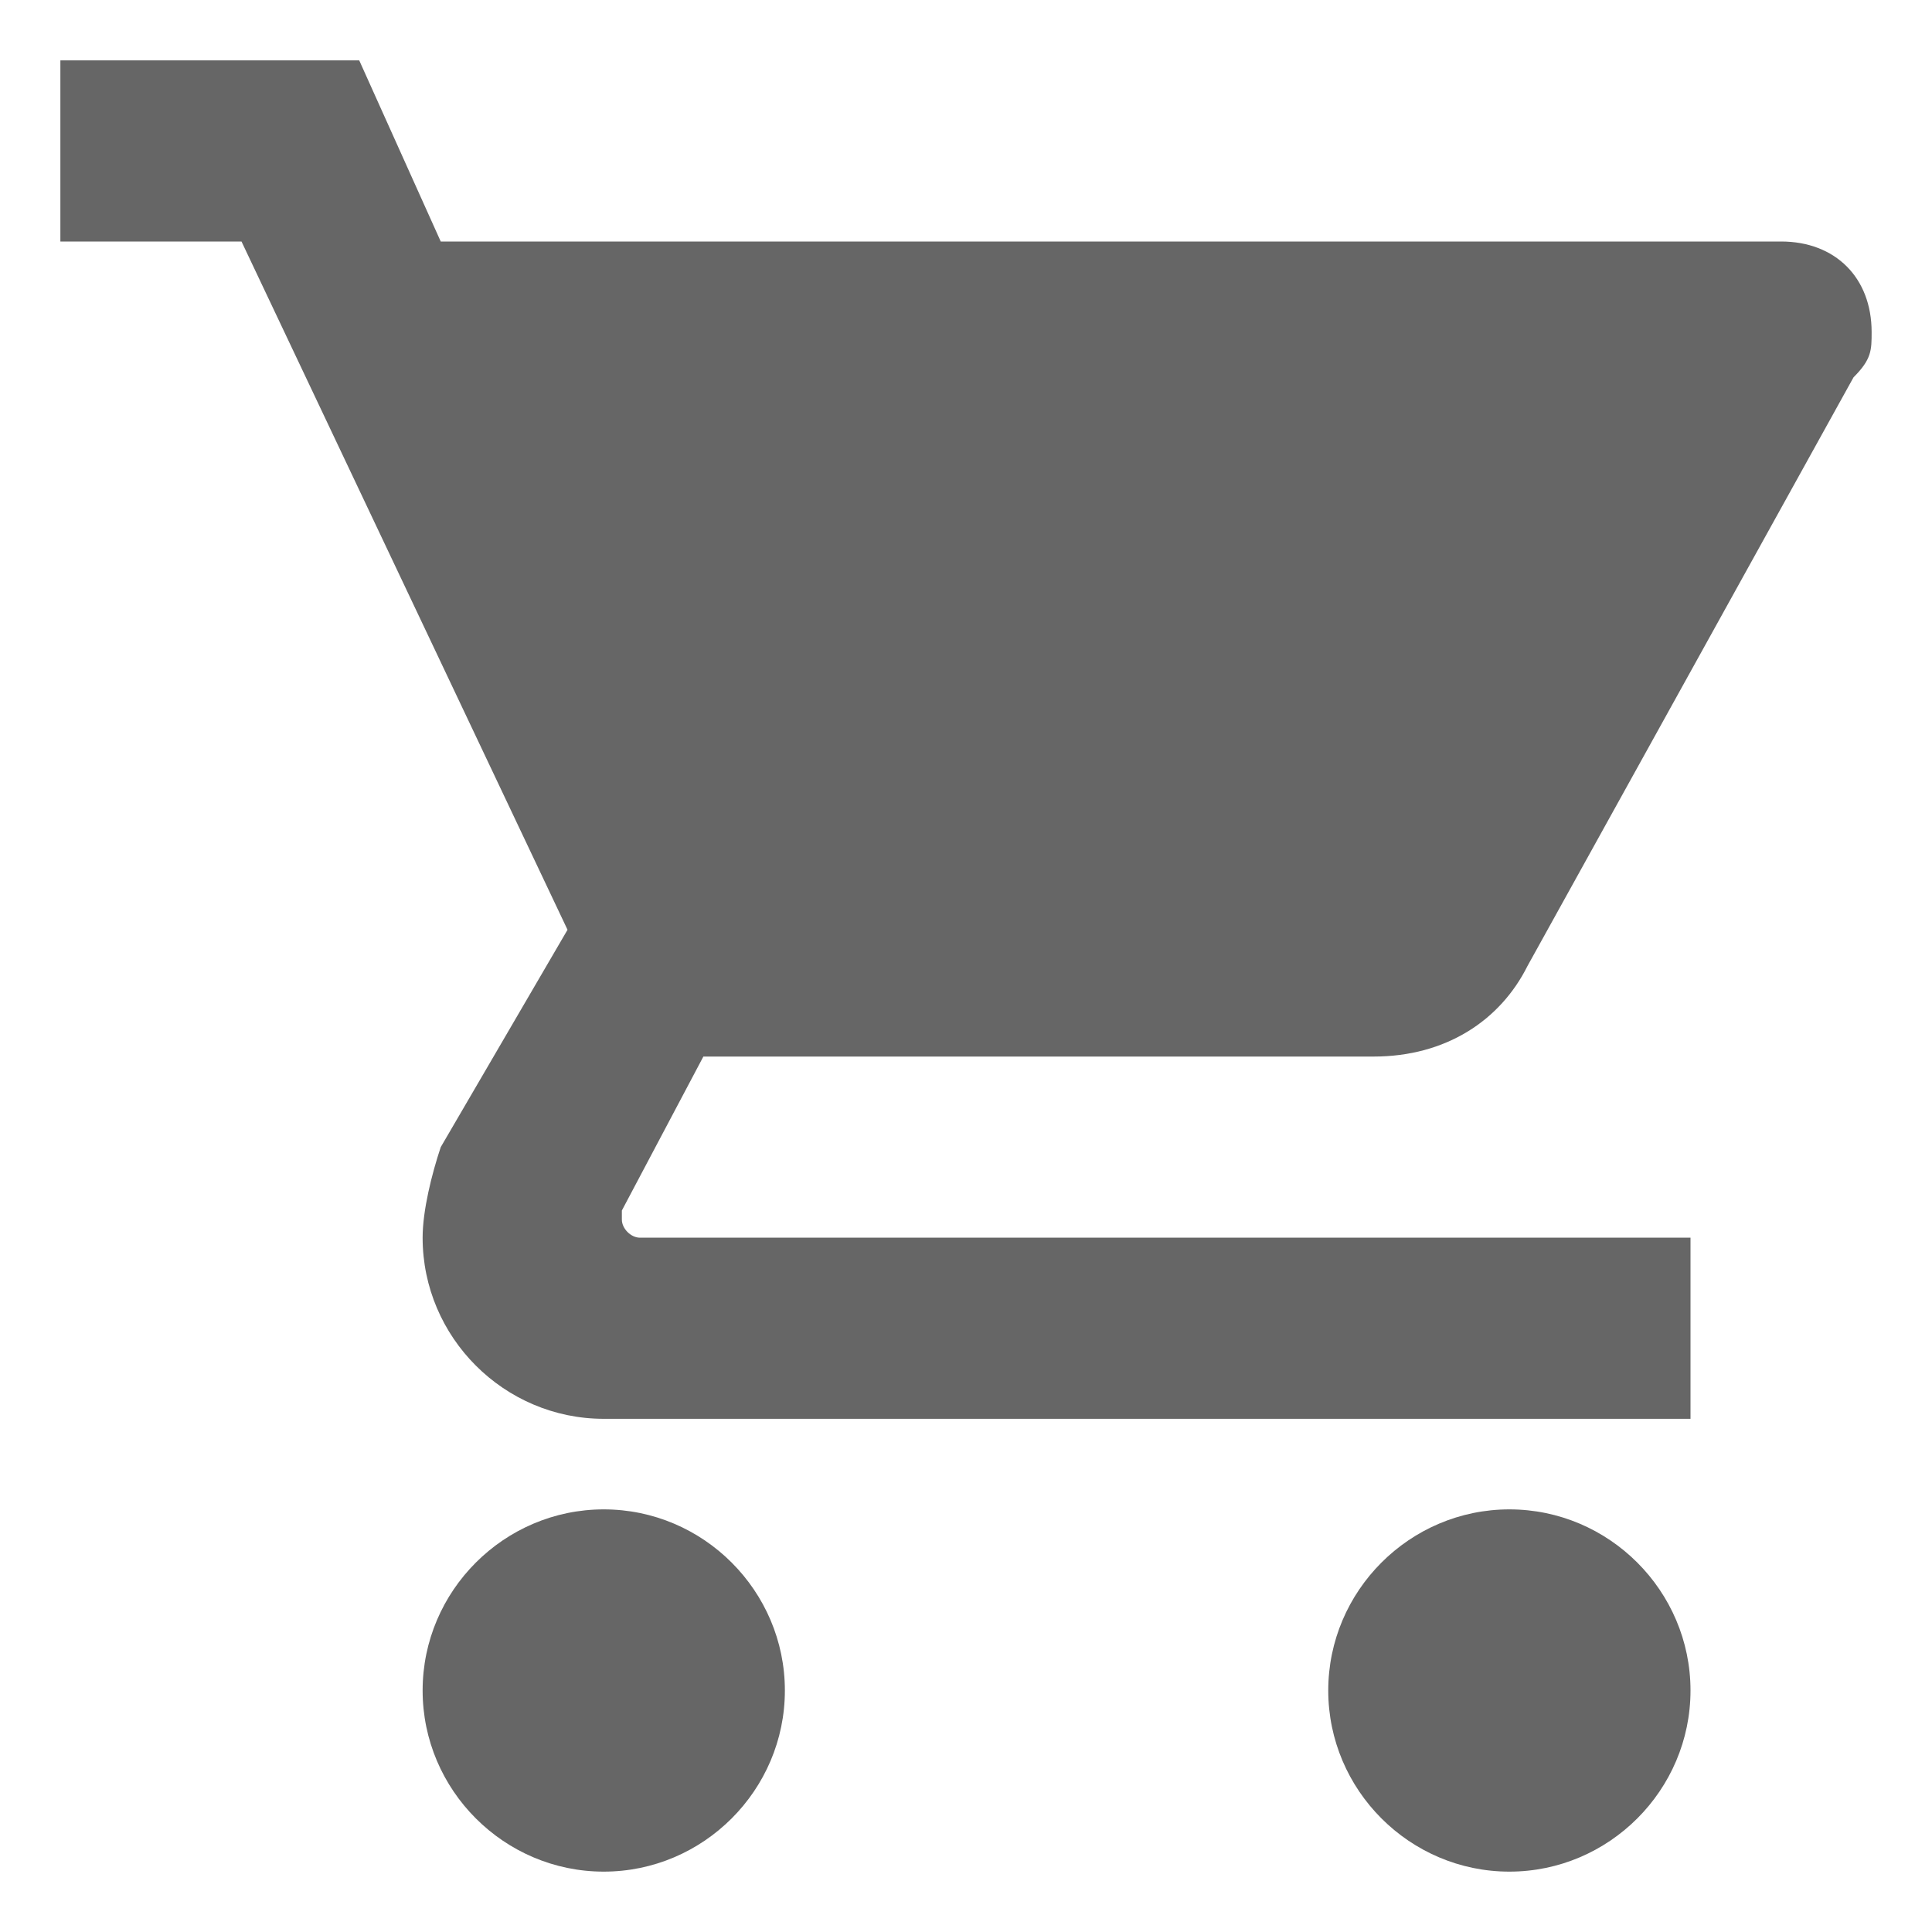
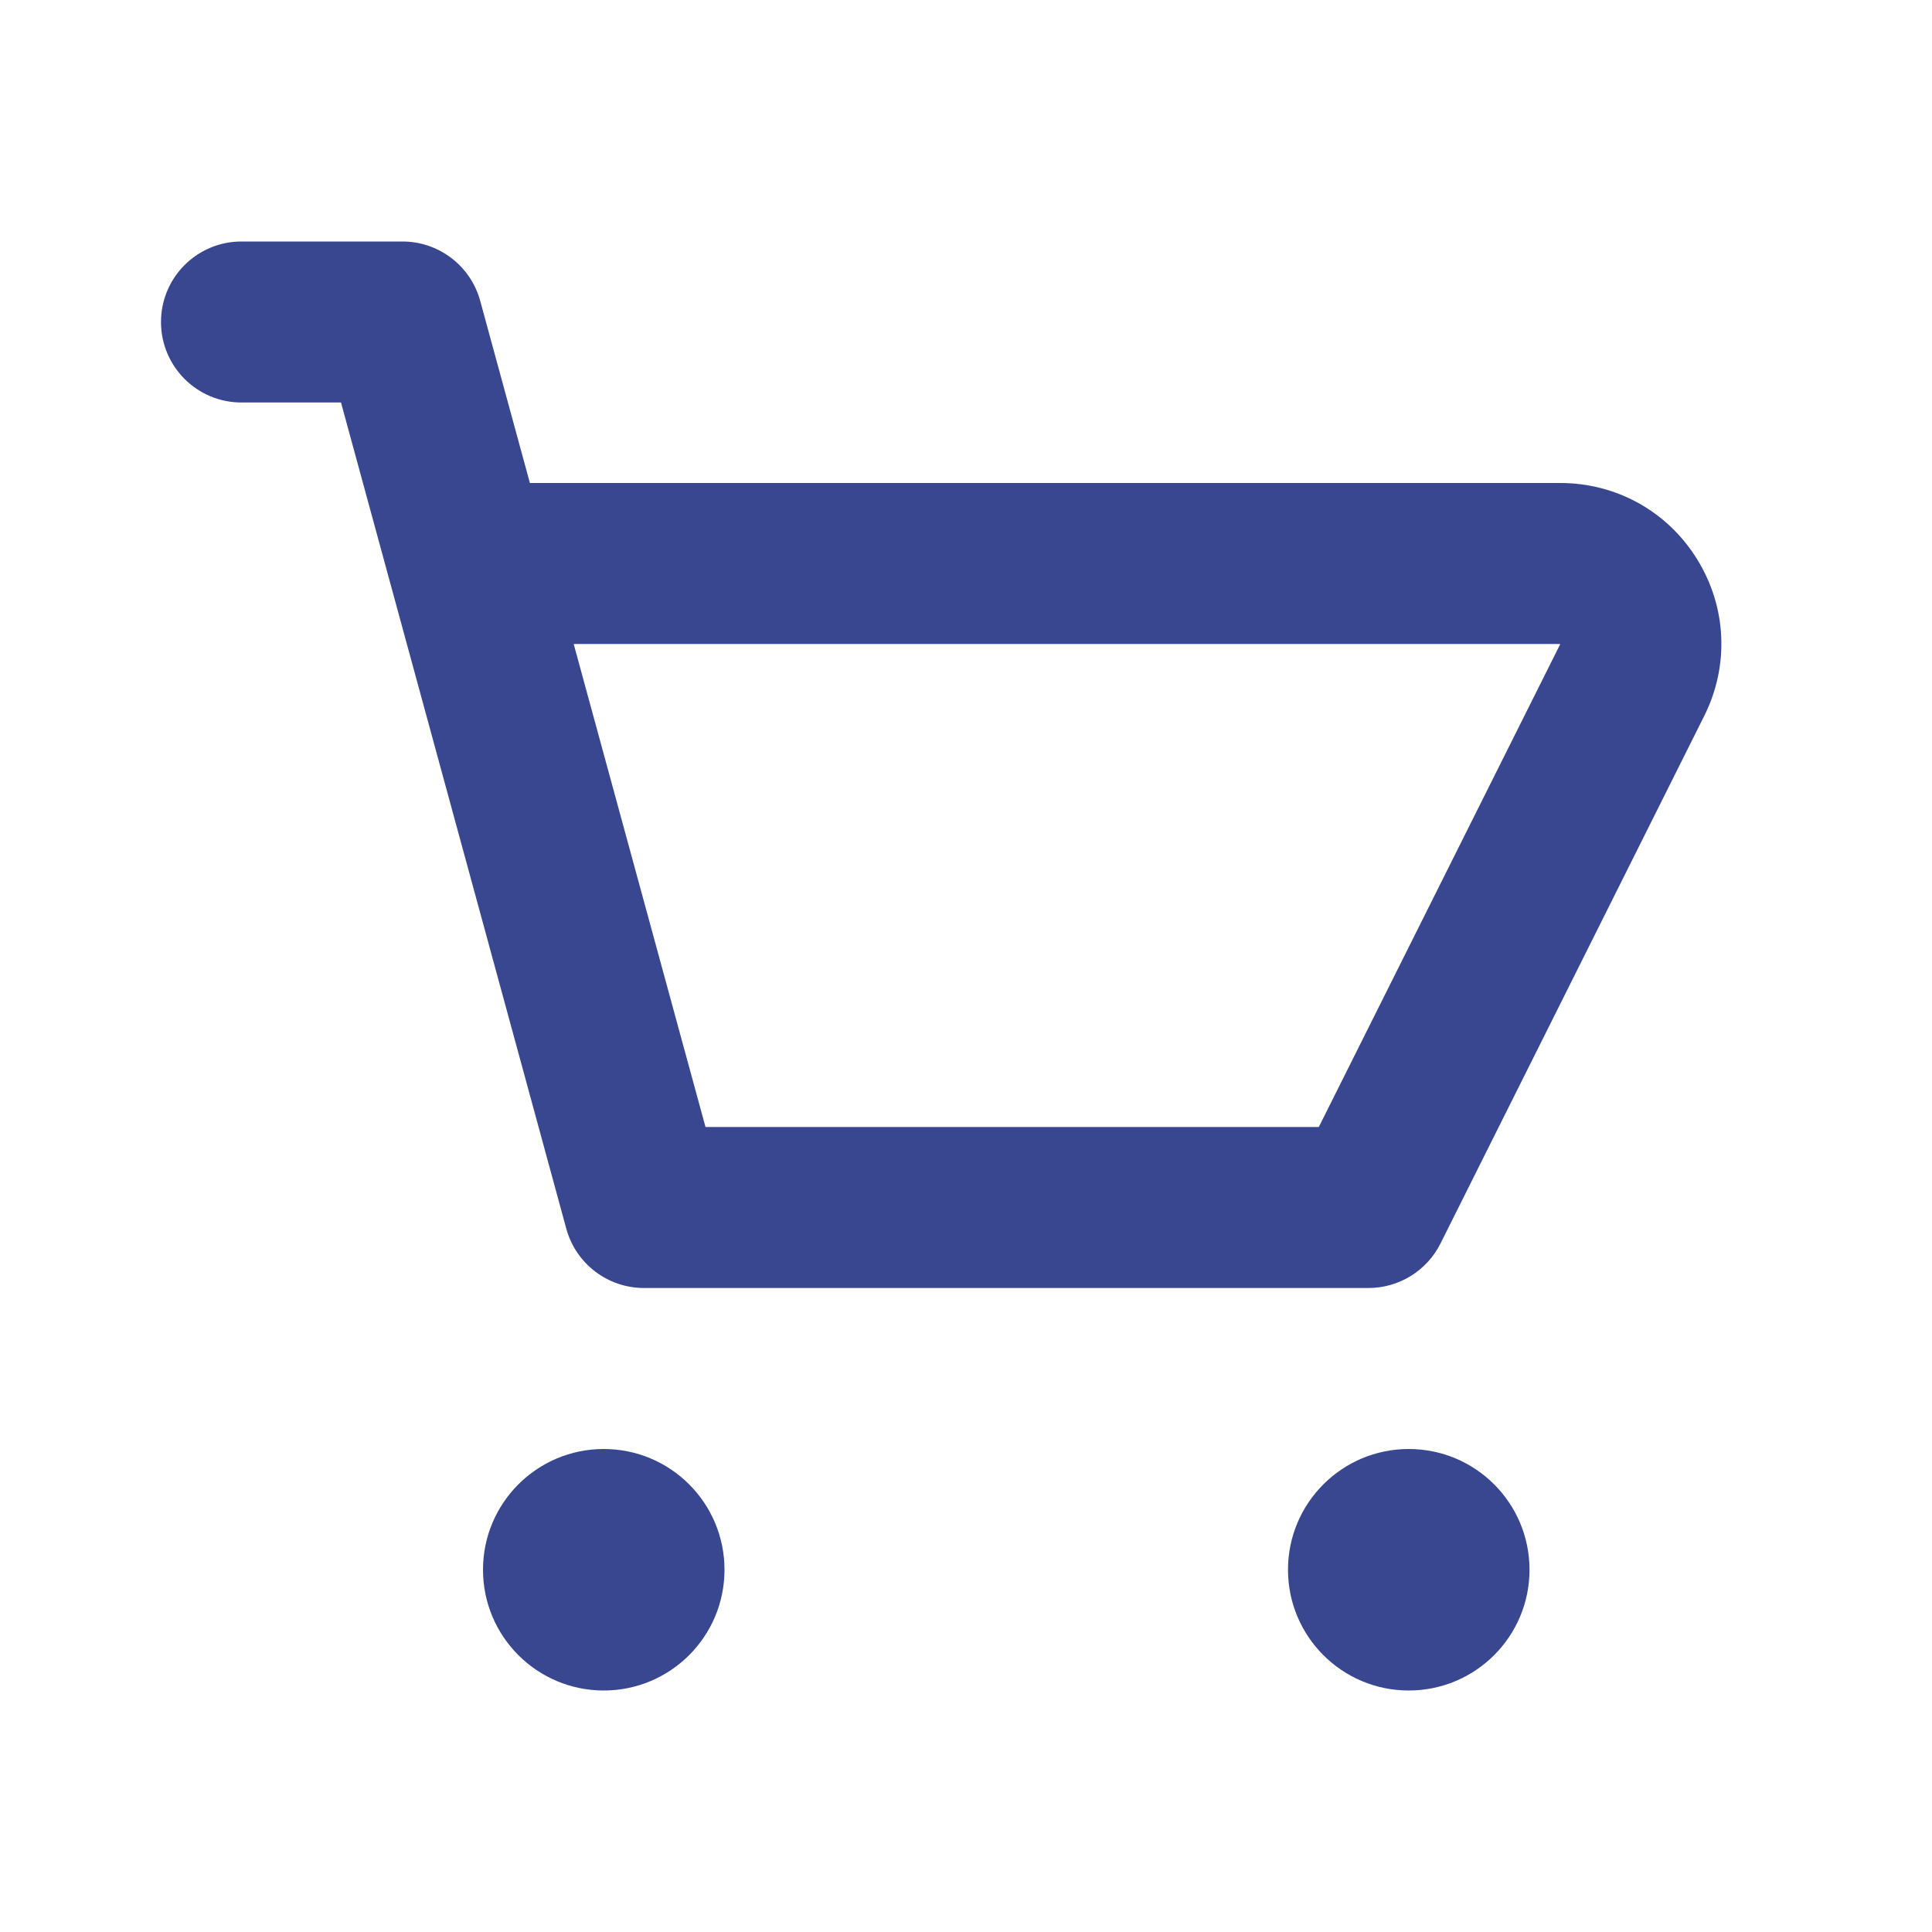
- <svg xmlns="http://www.w3.org/2000/svg" width="16" height="16" viewBox="0 0 16 16">
-   <g>
-     <g>
-       <path fill="#666" d="M14 14c0 .825-.675 1.5-1.5 1.5S11 14.825 11 14s.675-1.5 1.5-1.5 1.5.675 1.5 1.5zM2.975.5L3.65 2h11.1c.45 0 .75.3.75.75 0 .15 0 .225-.15.375L12.65 8c-.225.45-.675.75-1.275.75h-5.55l-.675 1.275v.075c0 .075.075.15.15.15H14v1.5H5c-.825 0-1.5-.675-1.5-1.5 0-.225.075-.525.15-.75L4.7 7.7 2 2H.5V.5zM6.5 14c0 .825-.675 1.5-1.5 1.5s-1.5-.675-1.5-1.5.675-1.5 1.5-1.5 1.5.675 1.5 1.5z" />
-     </g>
+ <svg xmlns="http://www.w3.org/2000/svg" width="18px" height="18px" viewBox="0 0 18 18" version="1.1">
+   <g id="shopping-cart">
+     <path d="M0 0L18 0L18 18L0 18L0 0Z" id="Rectangle-5" fill="none" stroke="none" />
+     <path d="M13.037 2.25C13.56 2.25 14.037 2.515 14.312 2.961C14.588 3.406 14.612 3.952 14.378 4.42L11.921 9.335C11.794 9.589 11.534 9.75 11.25 9.75L4.5 9.75C4.162 9.75 3.865 9.524 3.776 9.197L1.677 1.5L0.75 1.5C0.335 1.5 0 1.164 0 0.75C0 0.336 0.335 0 0.75 0L2.25 0C2.588 0 2.885 0.227 2.974 0.553L3.437 2.25L13.037 2.25ZM10.787 8.25L5.073 8.25L3.845 3.75L13.037 3.75L10.787 8.25ZM4.125 13.5C4.746 13.5 5.25 12.997 5.25 12.375C5.25 11.753 4.746 11.25 4.125 11.25C3.504 11.25 3 11.753 3 12.375C3 12.997 3.504 13.5 4.125 13.5ZM12.75 12.375C12.75 12.997 12.246 13.5 11.625 13.5C11.004 13.5 10.5 12.997 10.5 12.375C10.5 11.753 11.004 11.25 11.625 11.25C12.246 11.25 12.75 11.753 12.75 12.375Z" transform="translate(1.5 2.25)" id="🎨-Icon-Сolor" fill="#394791" fill-rule="evenodd" stroke="none" />
  </g>
</svg>
